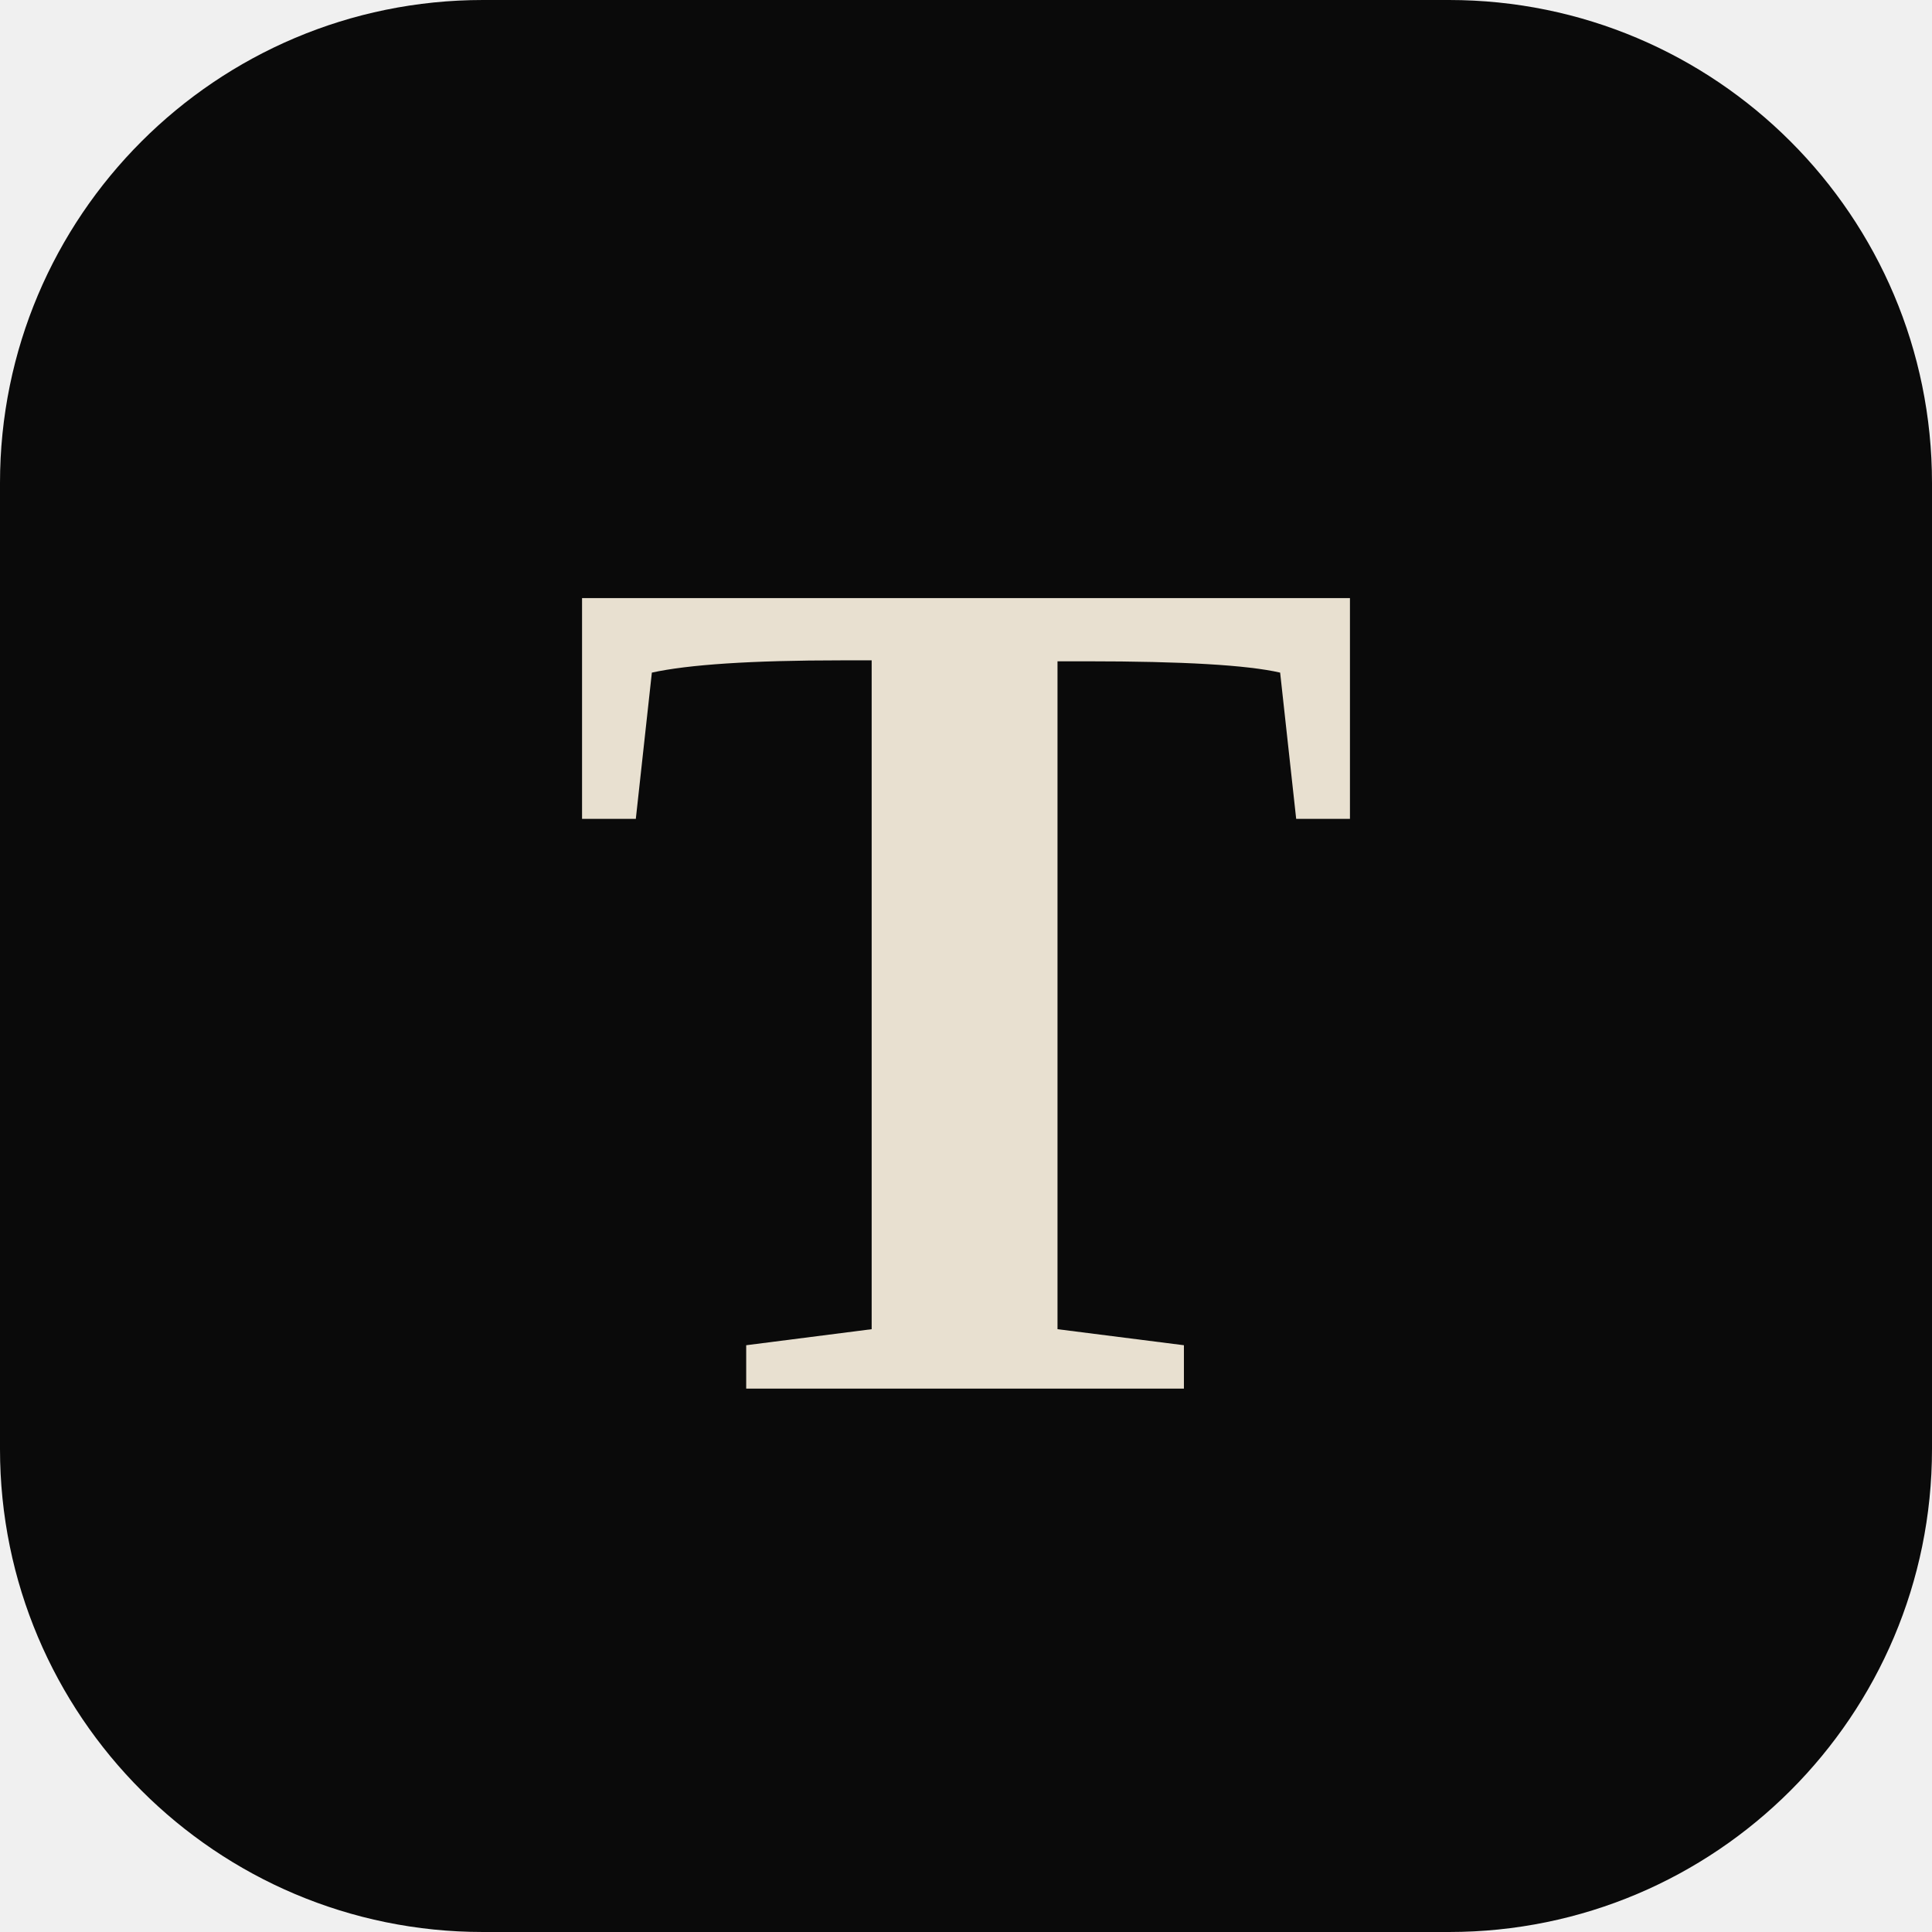
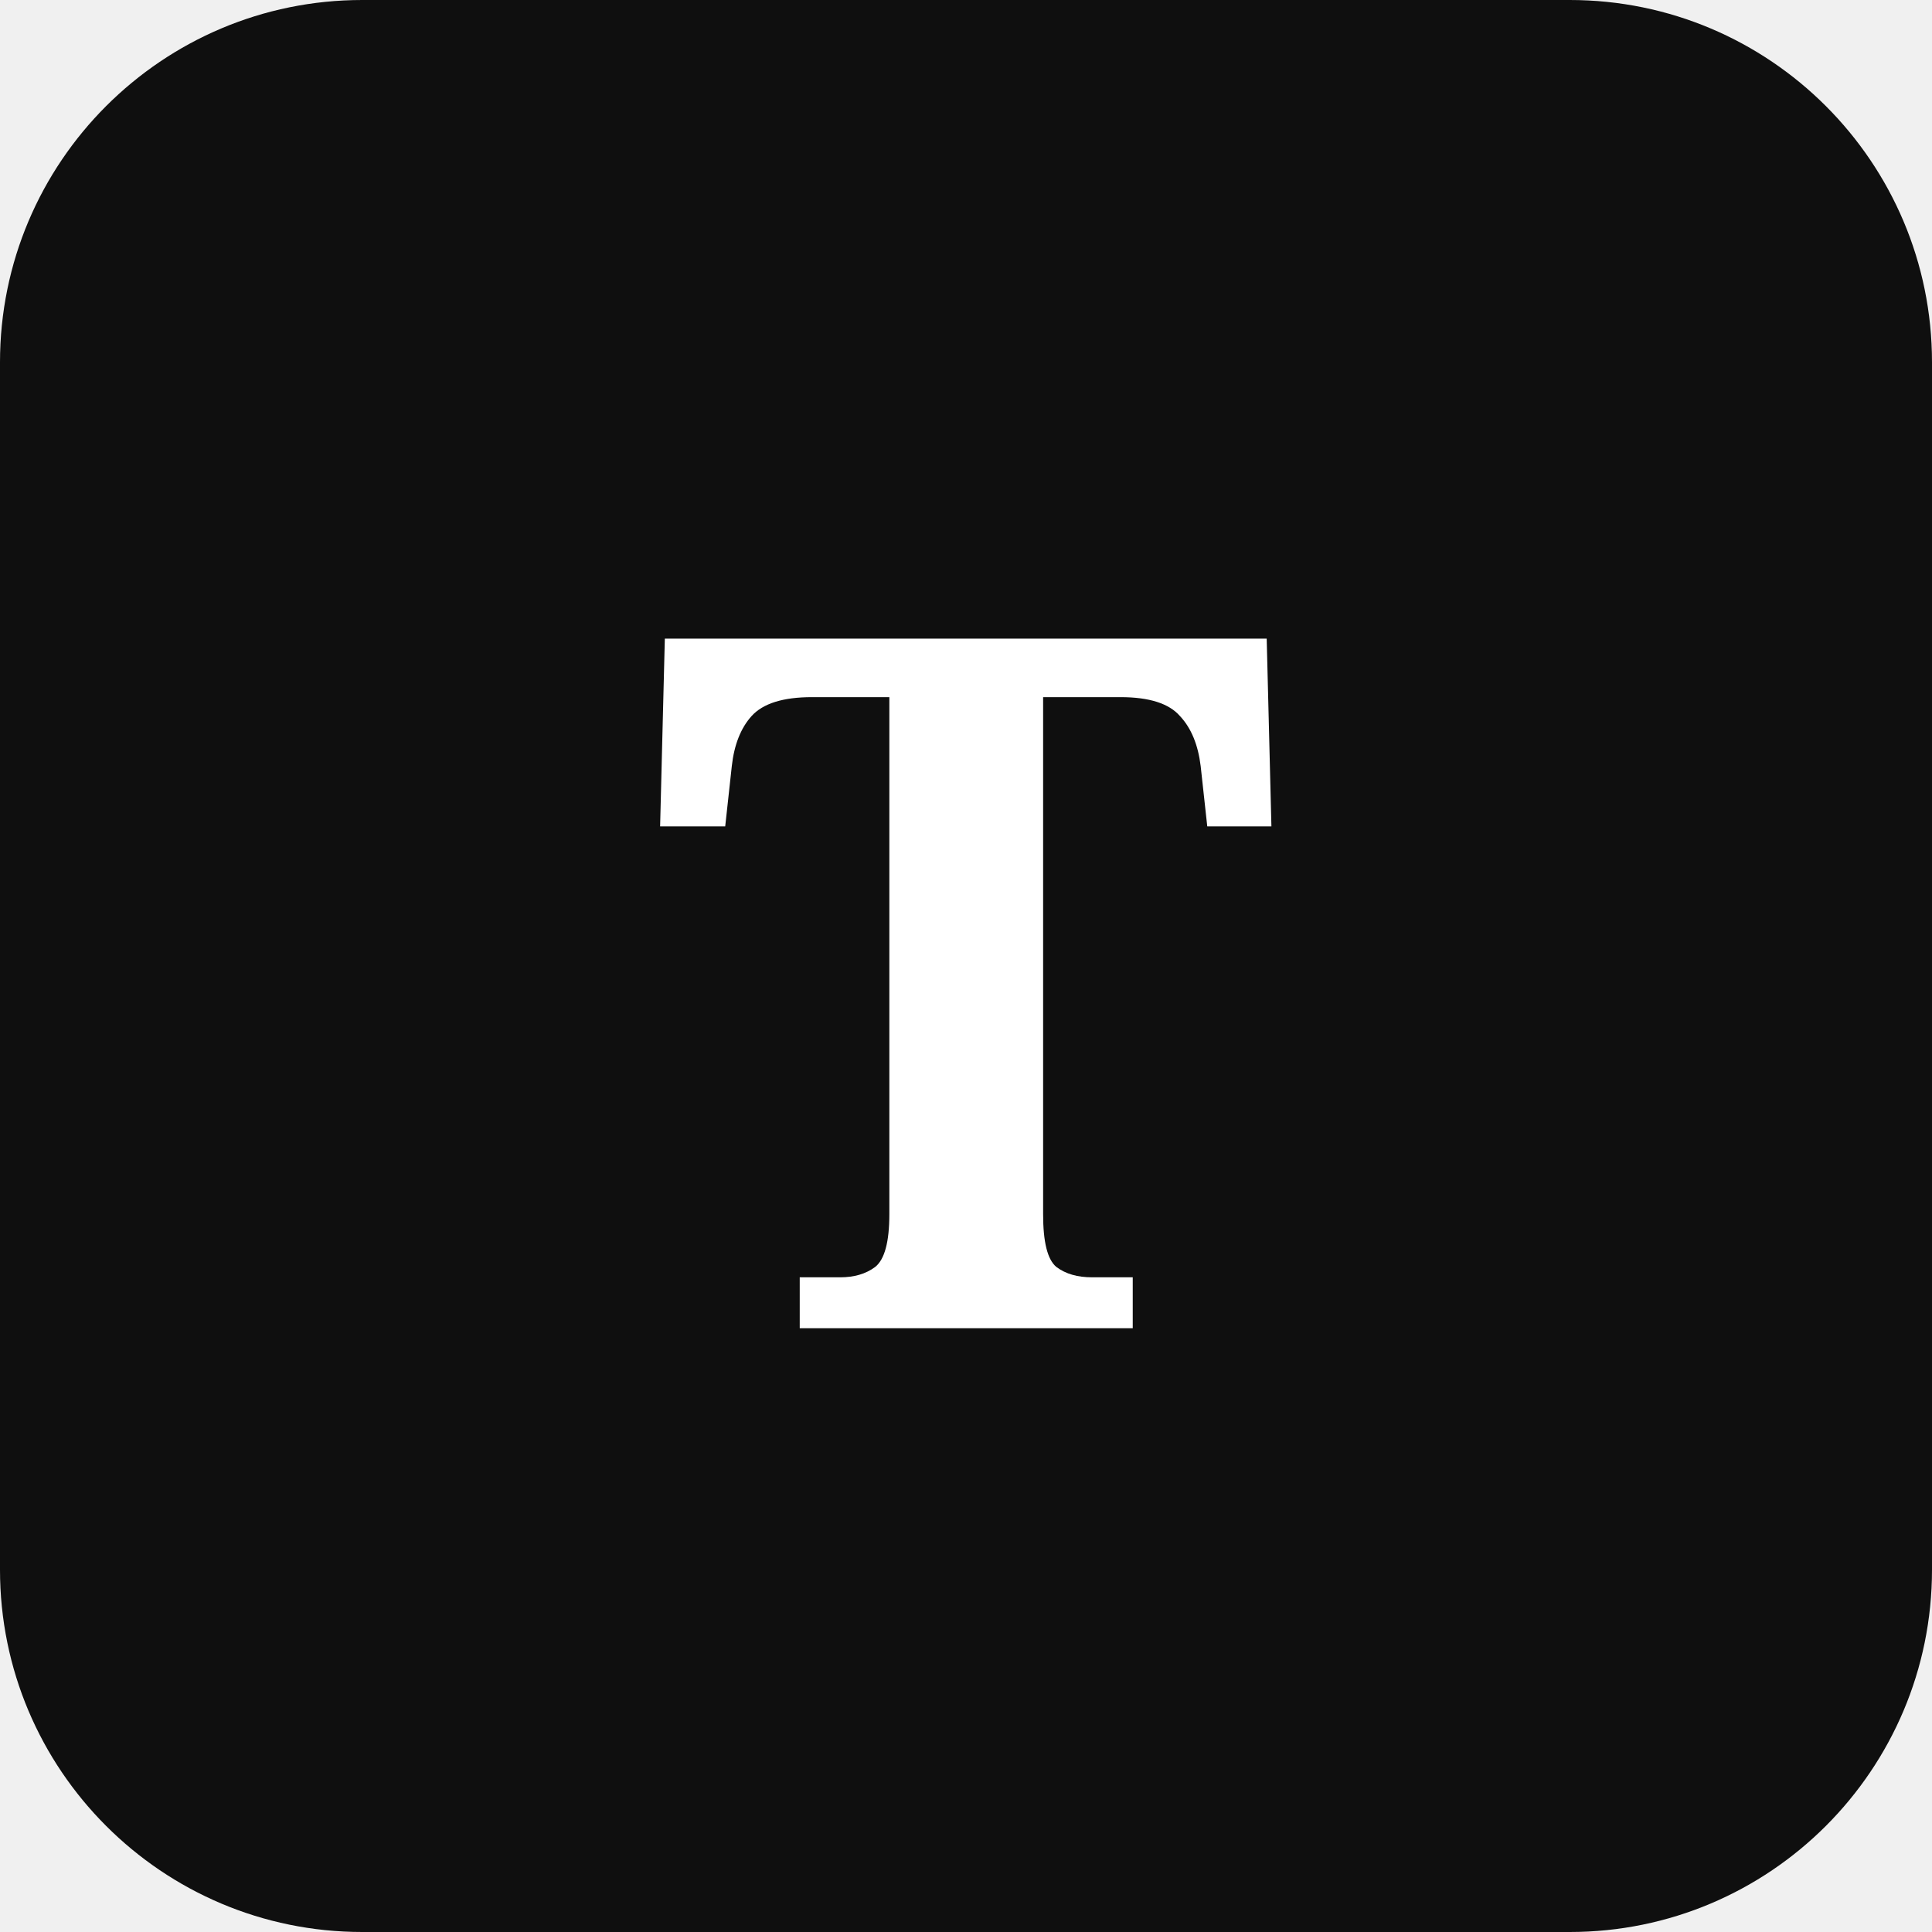
- <svg xmlns="http://www.w3.org/2000/svg" viewBox="0 0 32 32" fill="none">
-   <rect width="32" height="32" rx="8" fill="#0a0a0a" />
-   <text x="16" y="23" font-family="Georgia, 'Times New Roman', serif" font-size="20" font-weight="700" fill="#e8e0d0" text-anchor="middle" letter-spacing="-1">T</text>
+ <svg xmlns="http://www.w3.org/2000/svg" viewBox="0 0 32 32">
+   <rect width="32" height="32" rx="6" fill="#0f0f0f" />
+   <text x="16" y="22" font-family="Georgia, serif" font-size="16" font-weight="700" fill="#ffffff" text-anchor="middle" letter-spacing="-0.5">T</text>
</svg>
